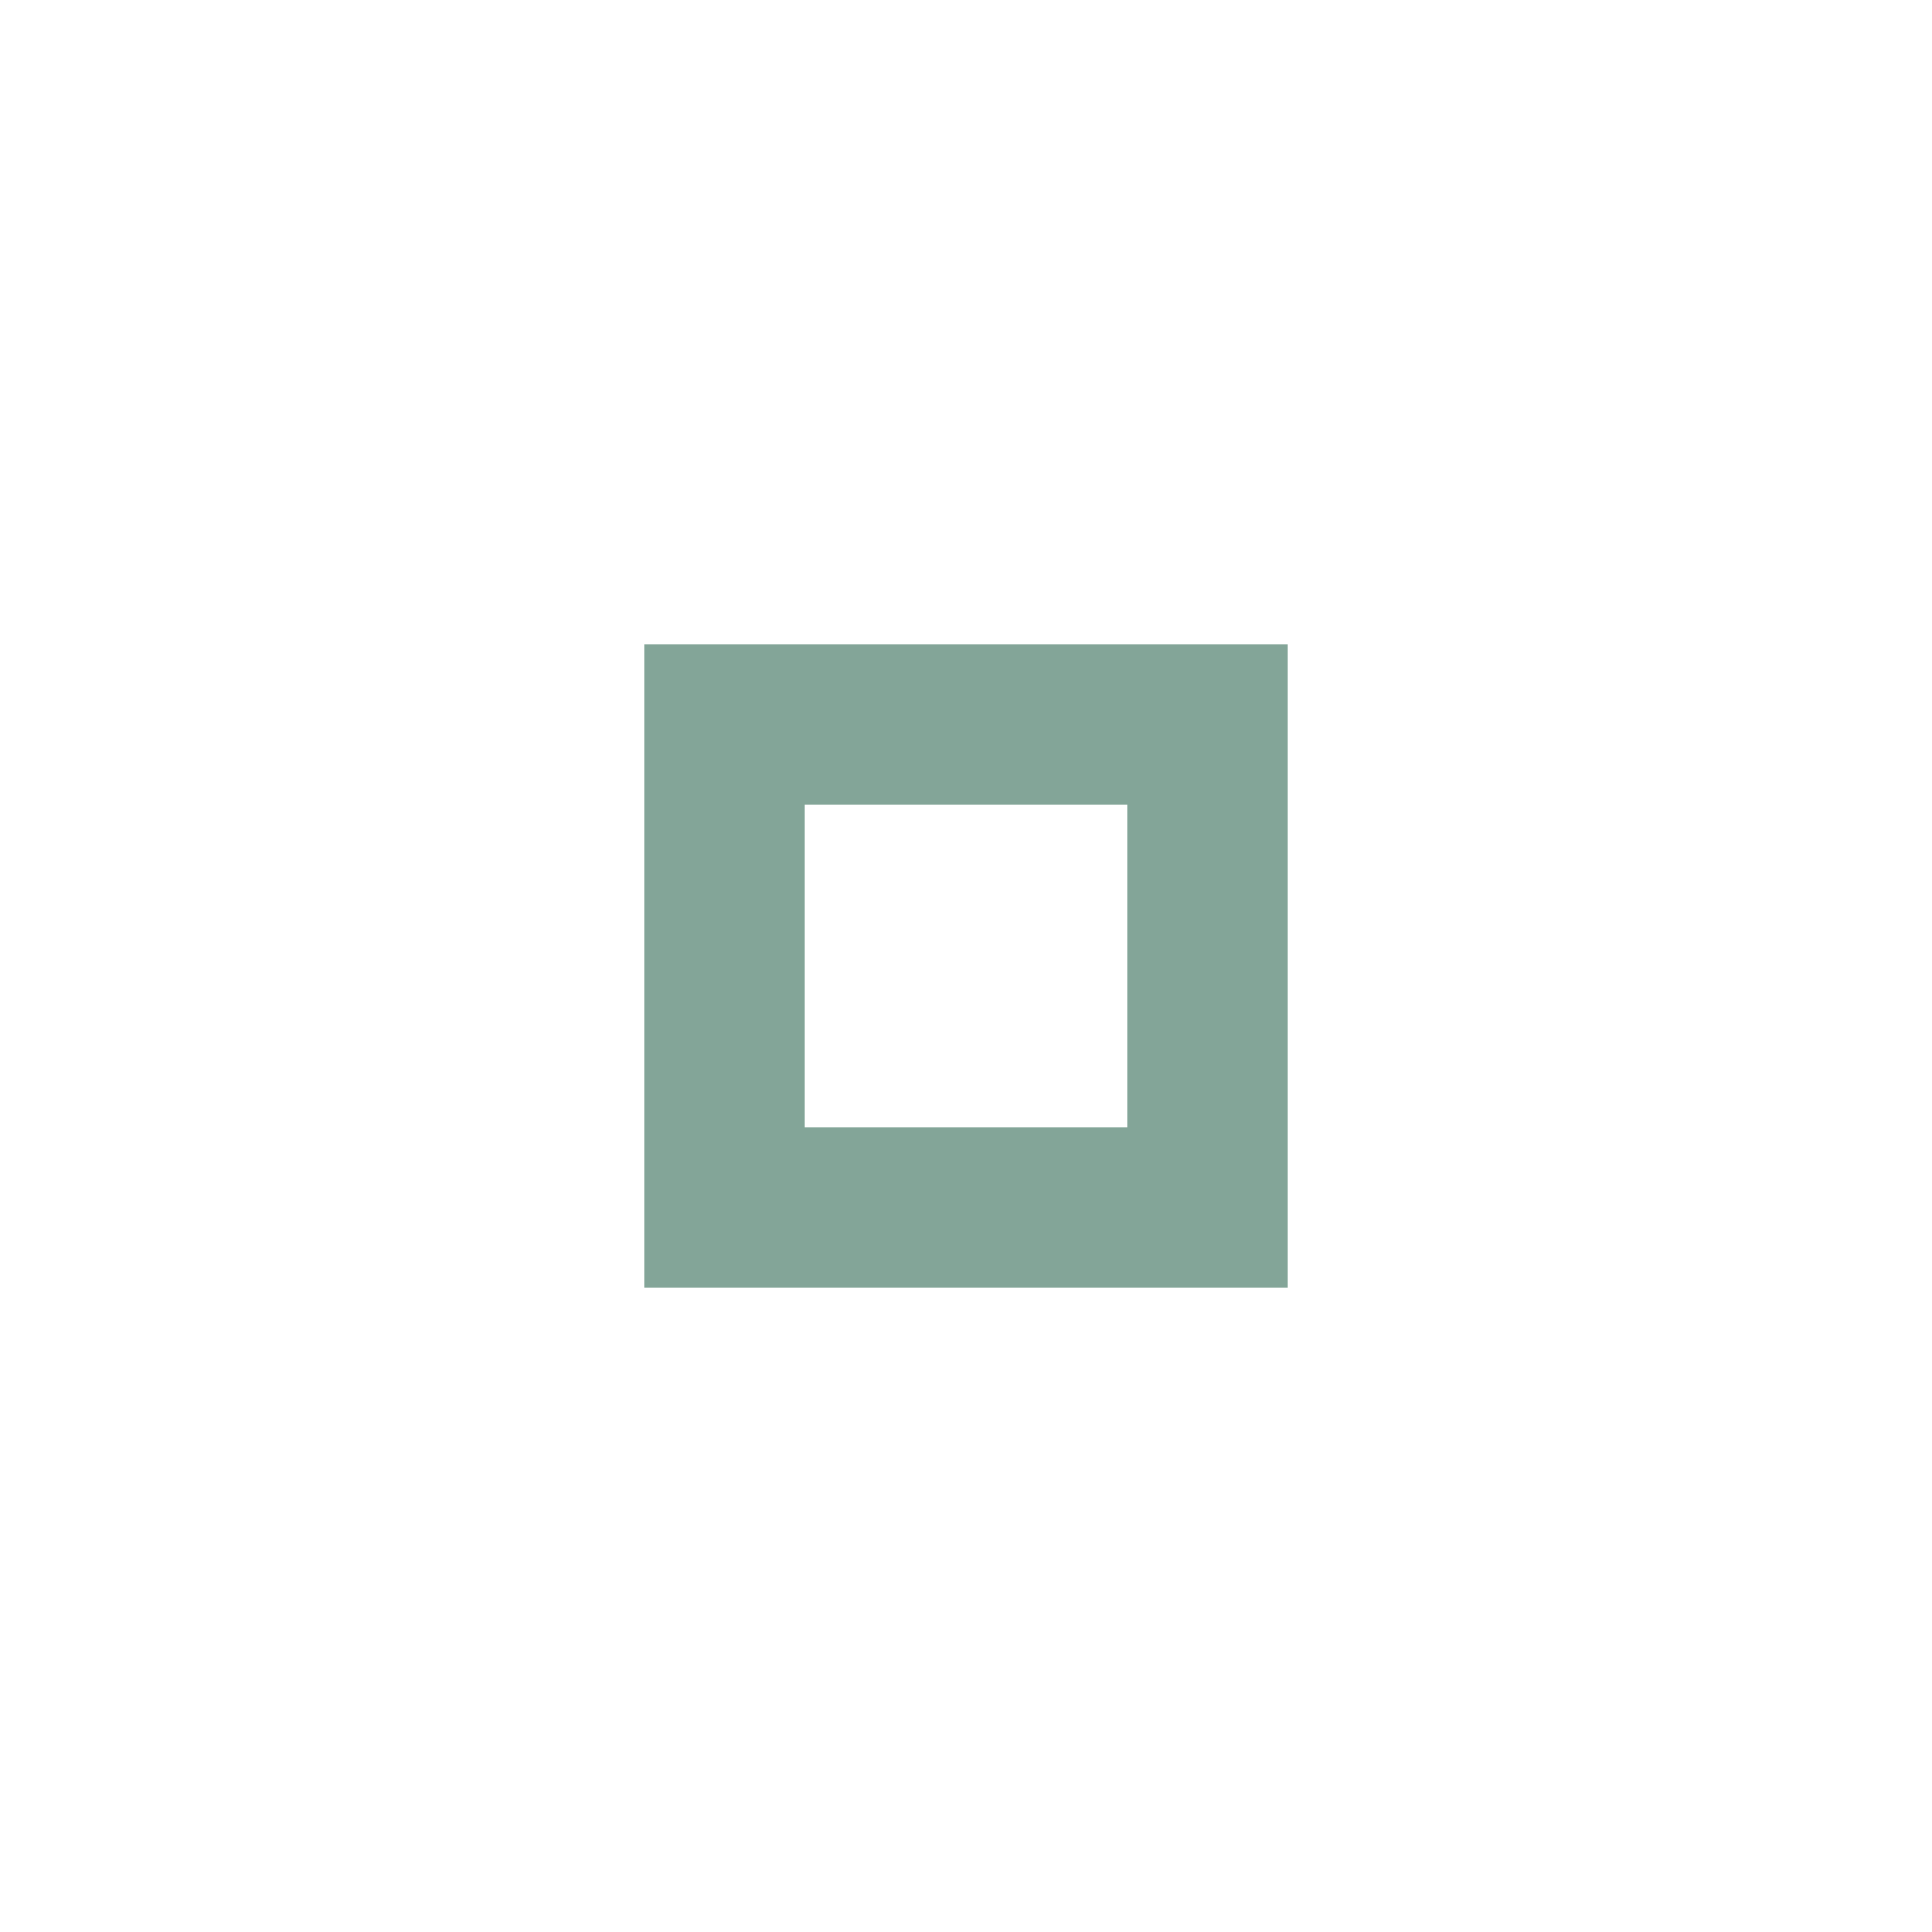
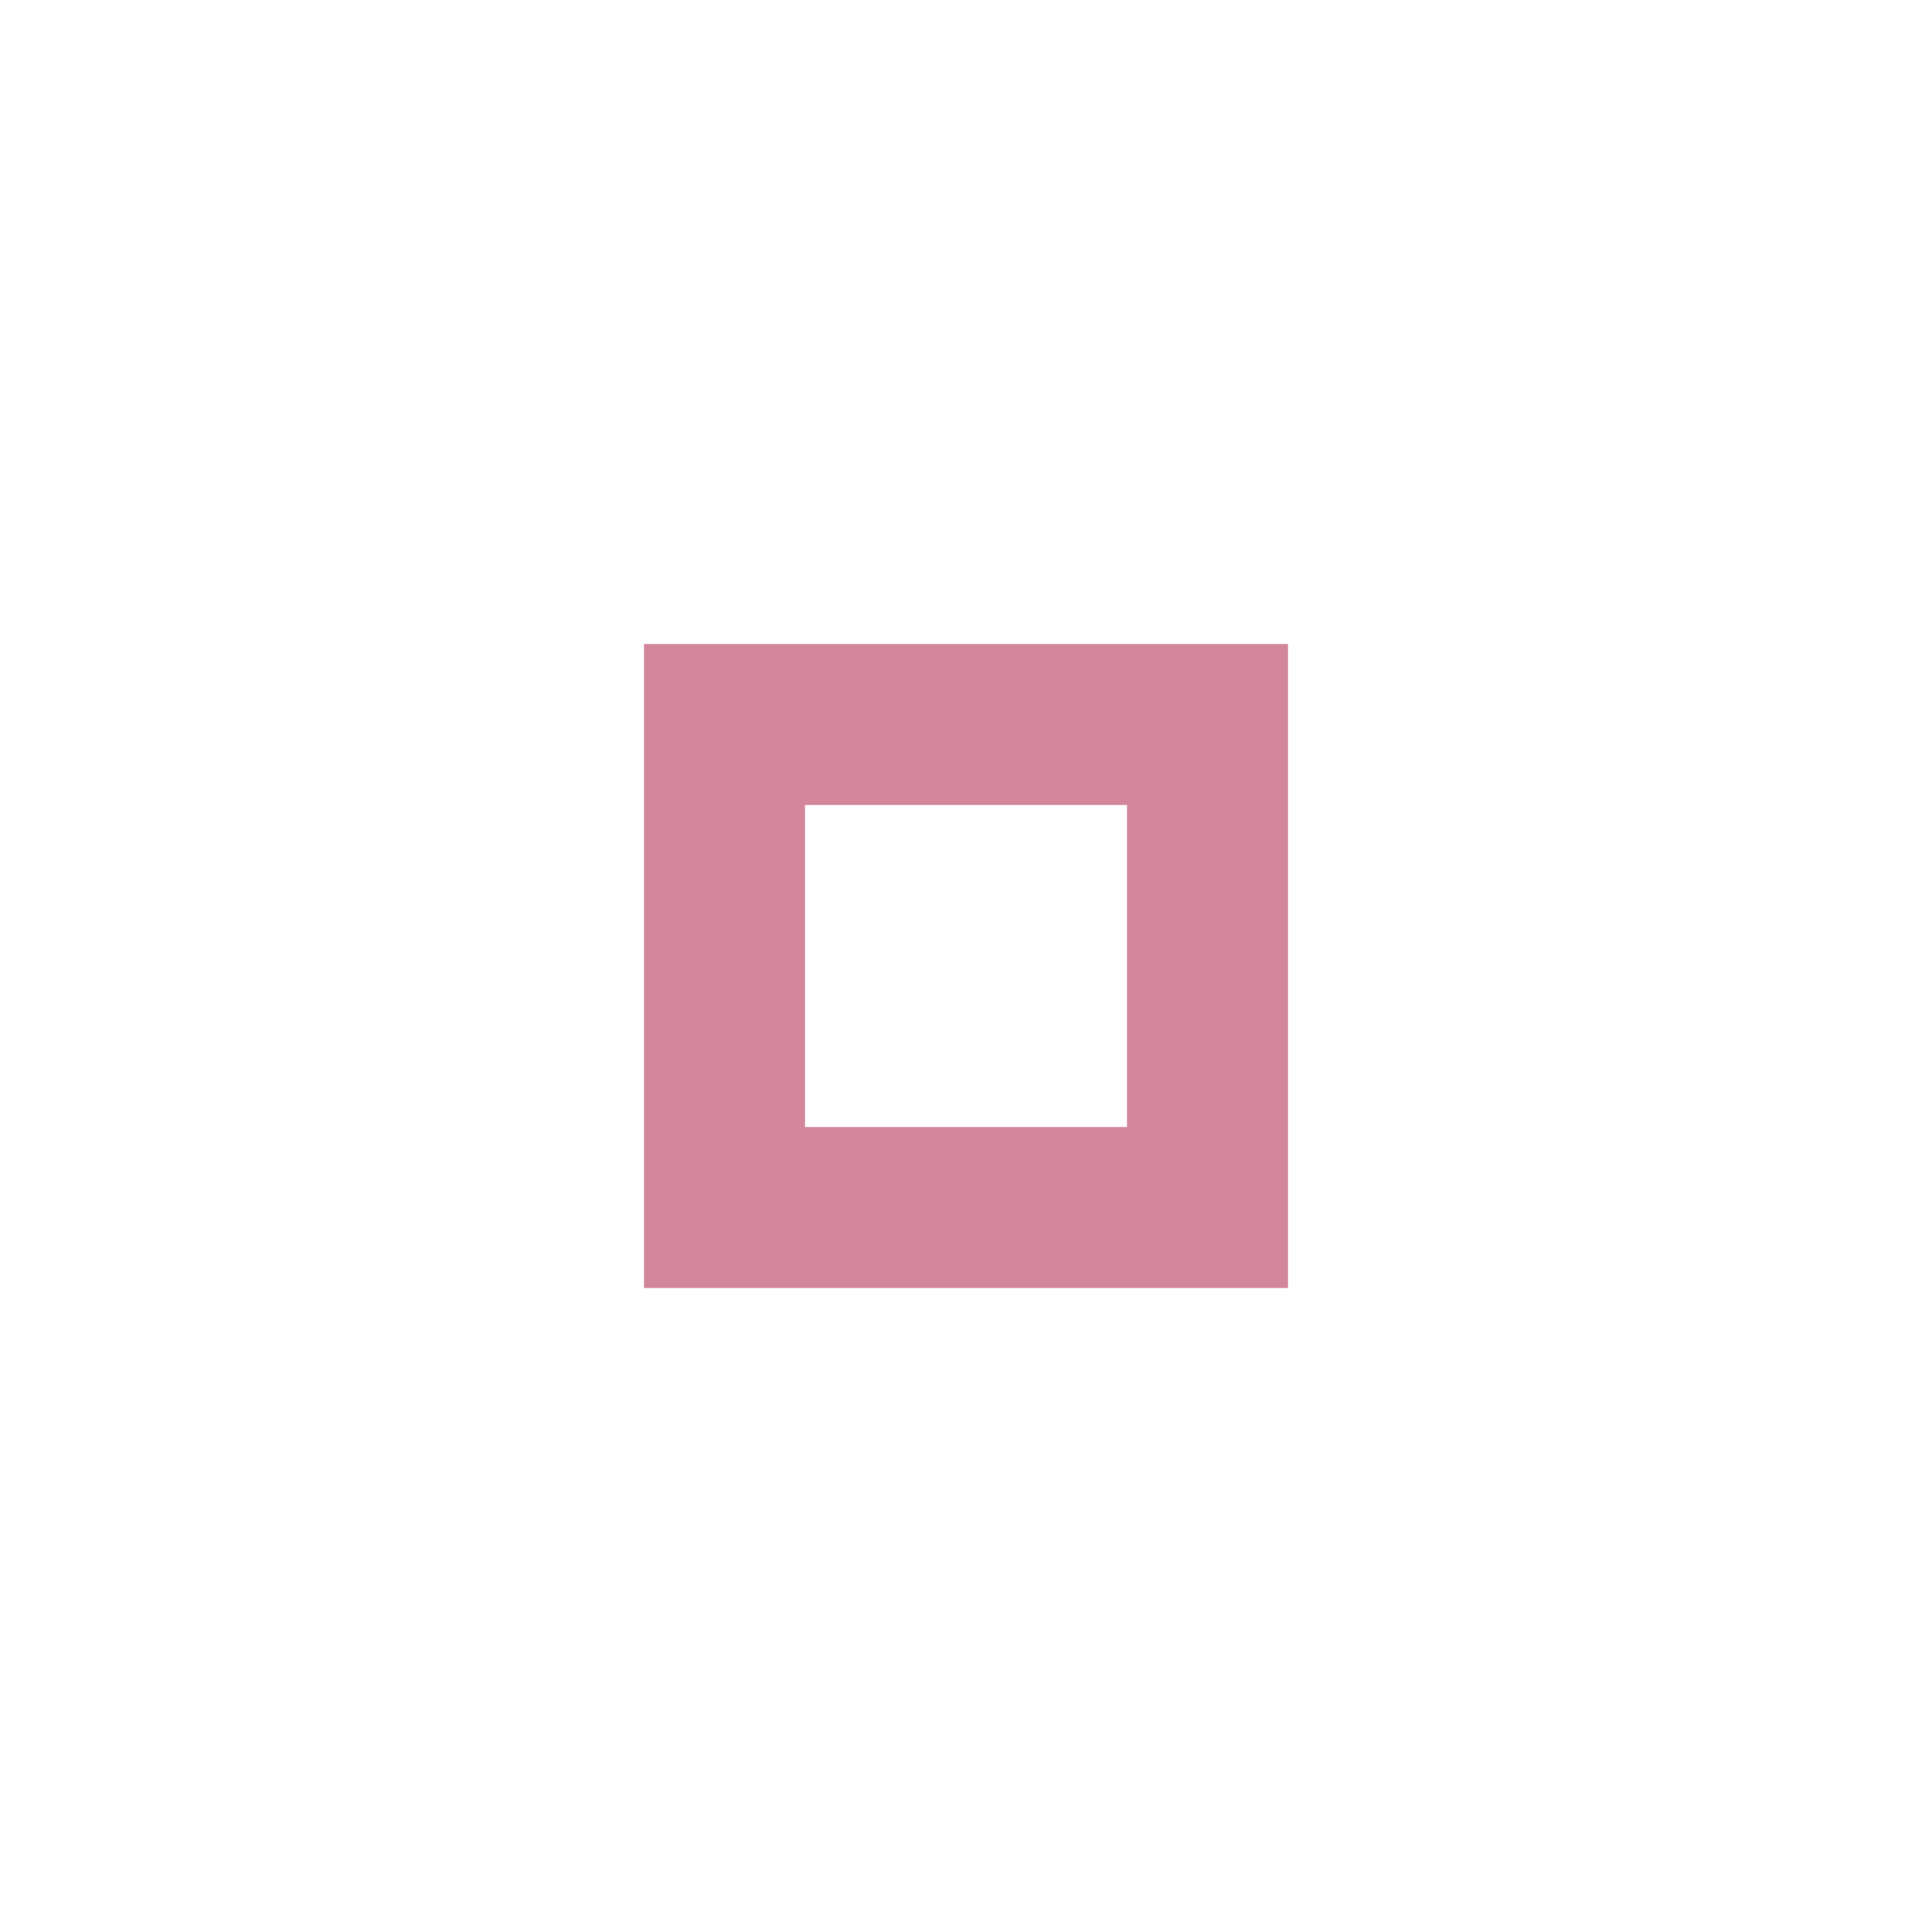
<svg xmlns="http://www.w3.org/2000/svg" version="1.1" x="0px" y="0px" width="24px" height="24px" viewBox="0 0 24 24" xml:space="preserve">
-   <path fill="#83a598" d="M14,14h-4v-4h4V14z M16,8H8v8h8V8z" />
+   <path fill="#d3869b" d="M14,14h-4v-4h4V14z M16,8H8v8h8V8z" />
</svg>
